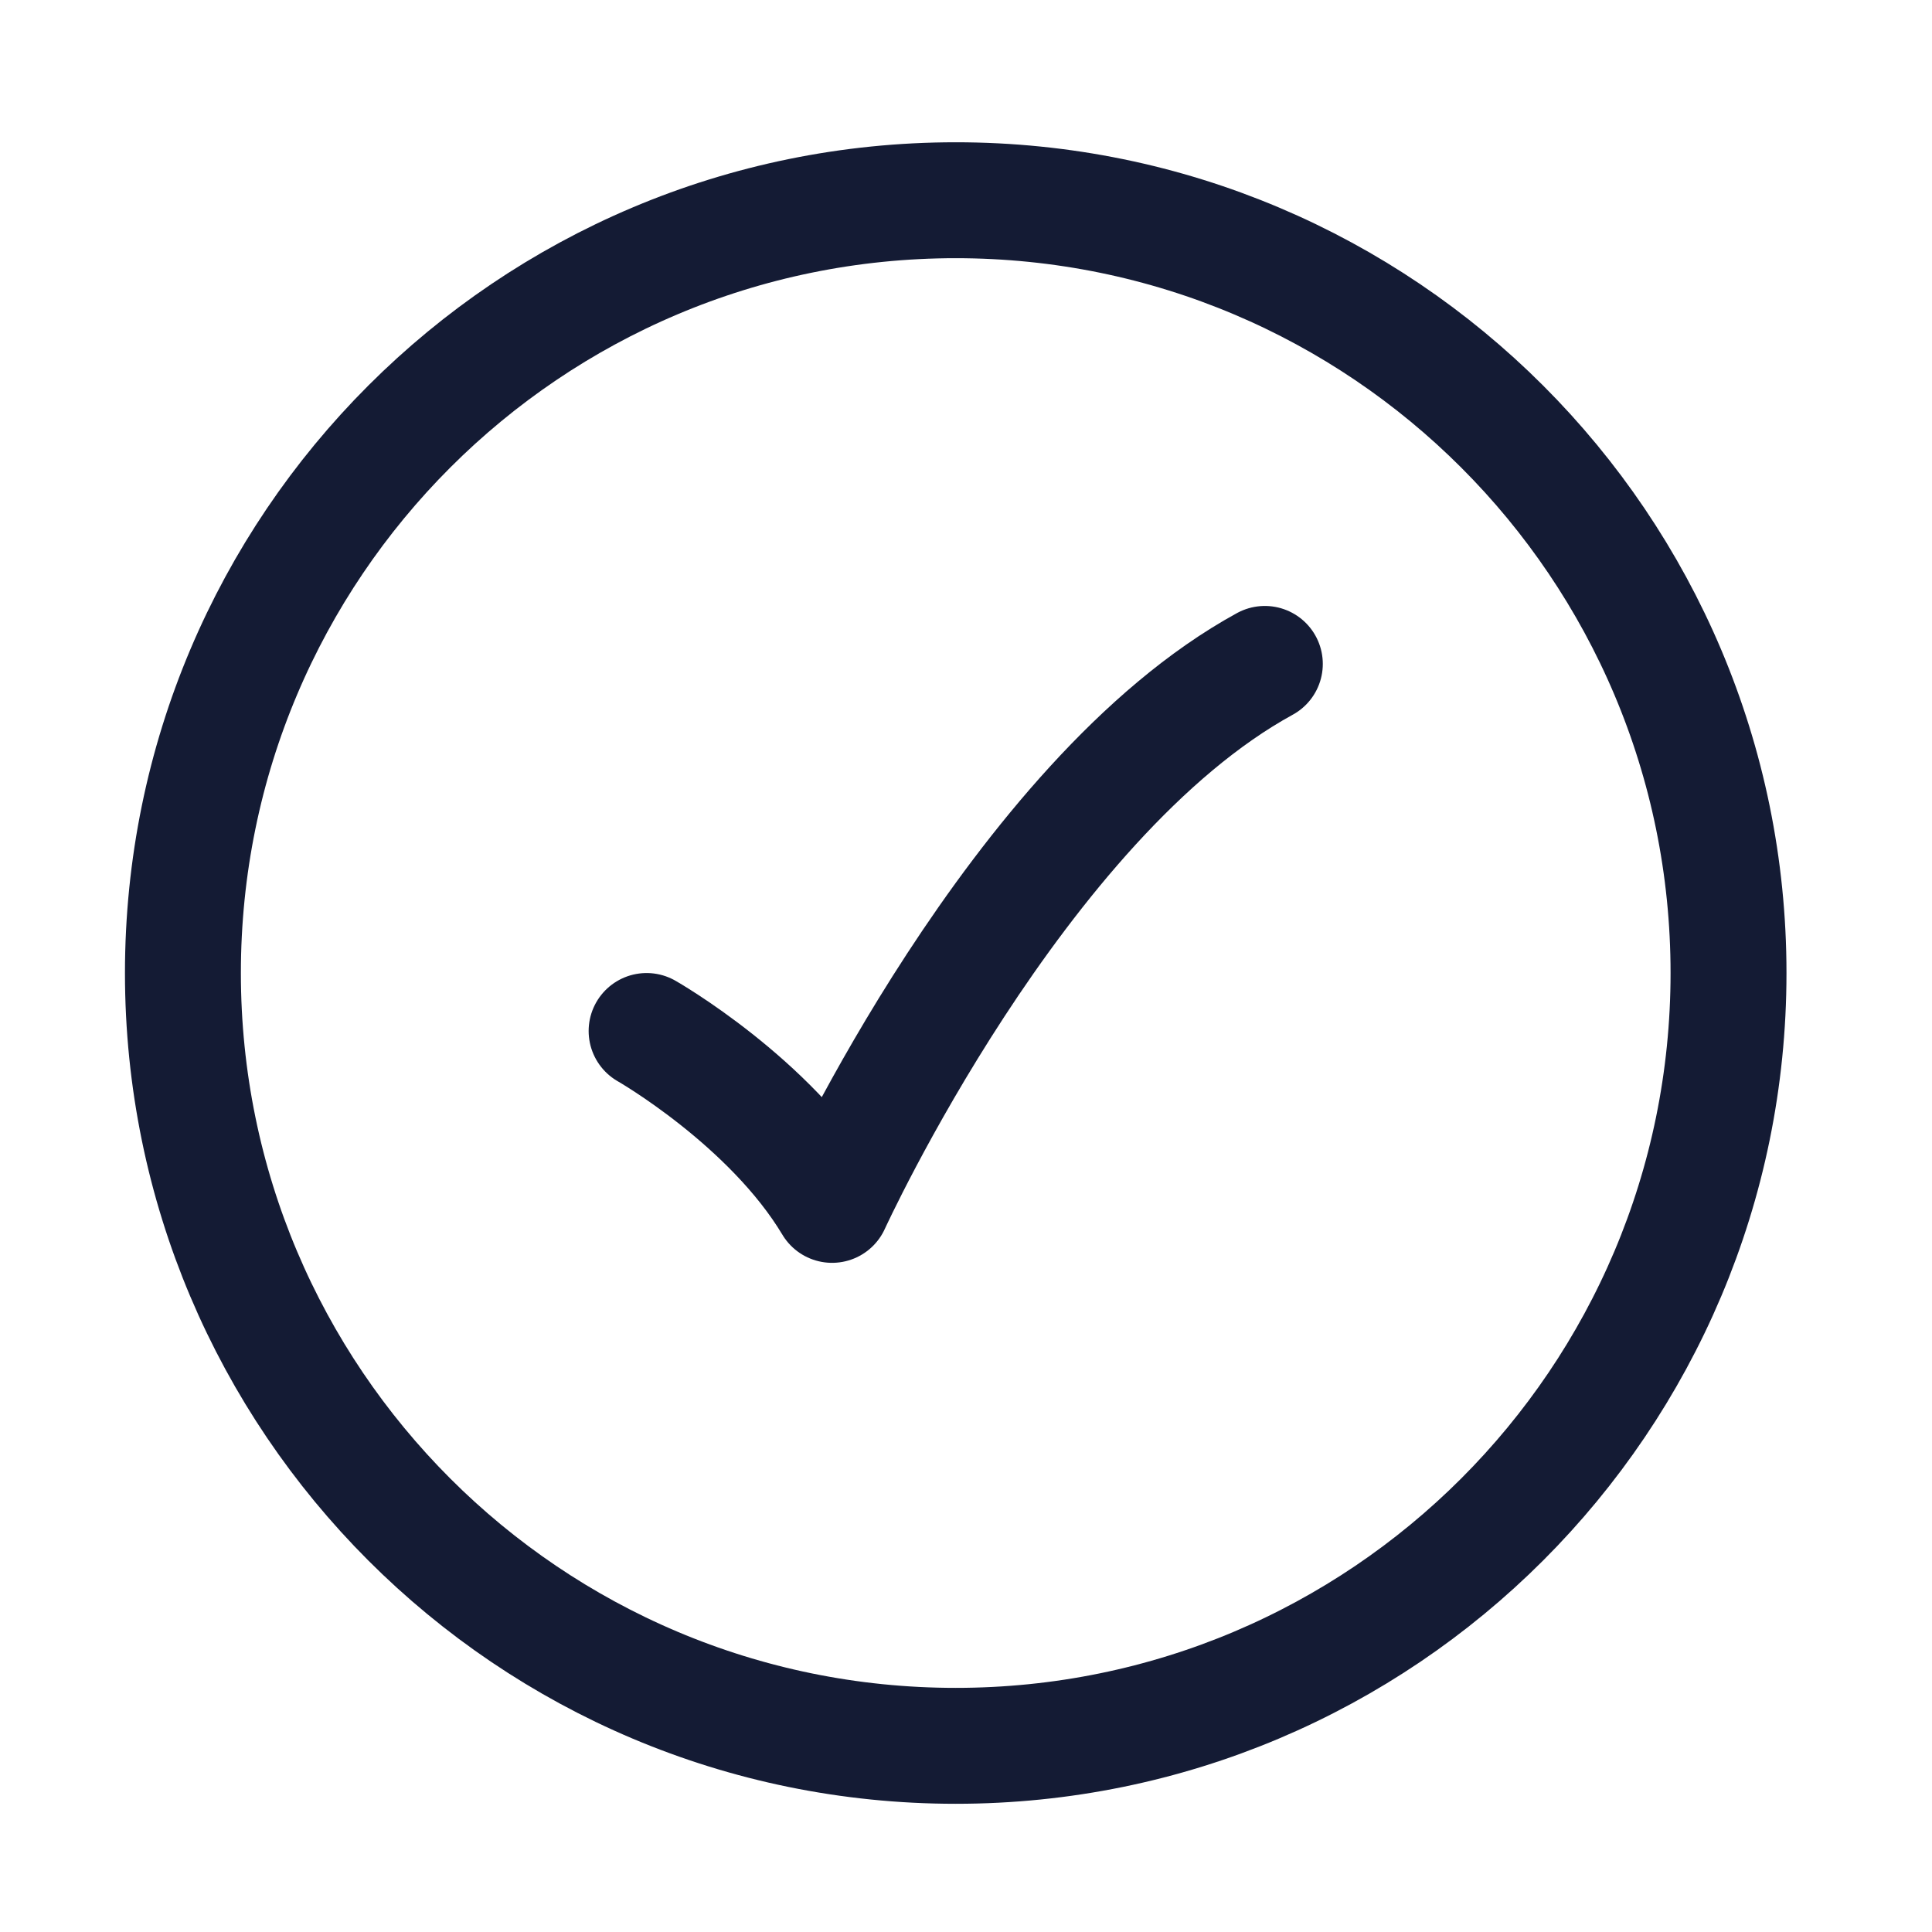
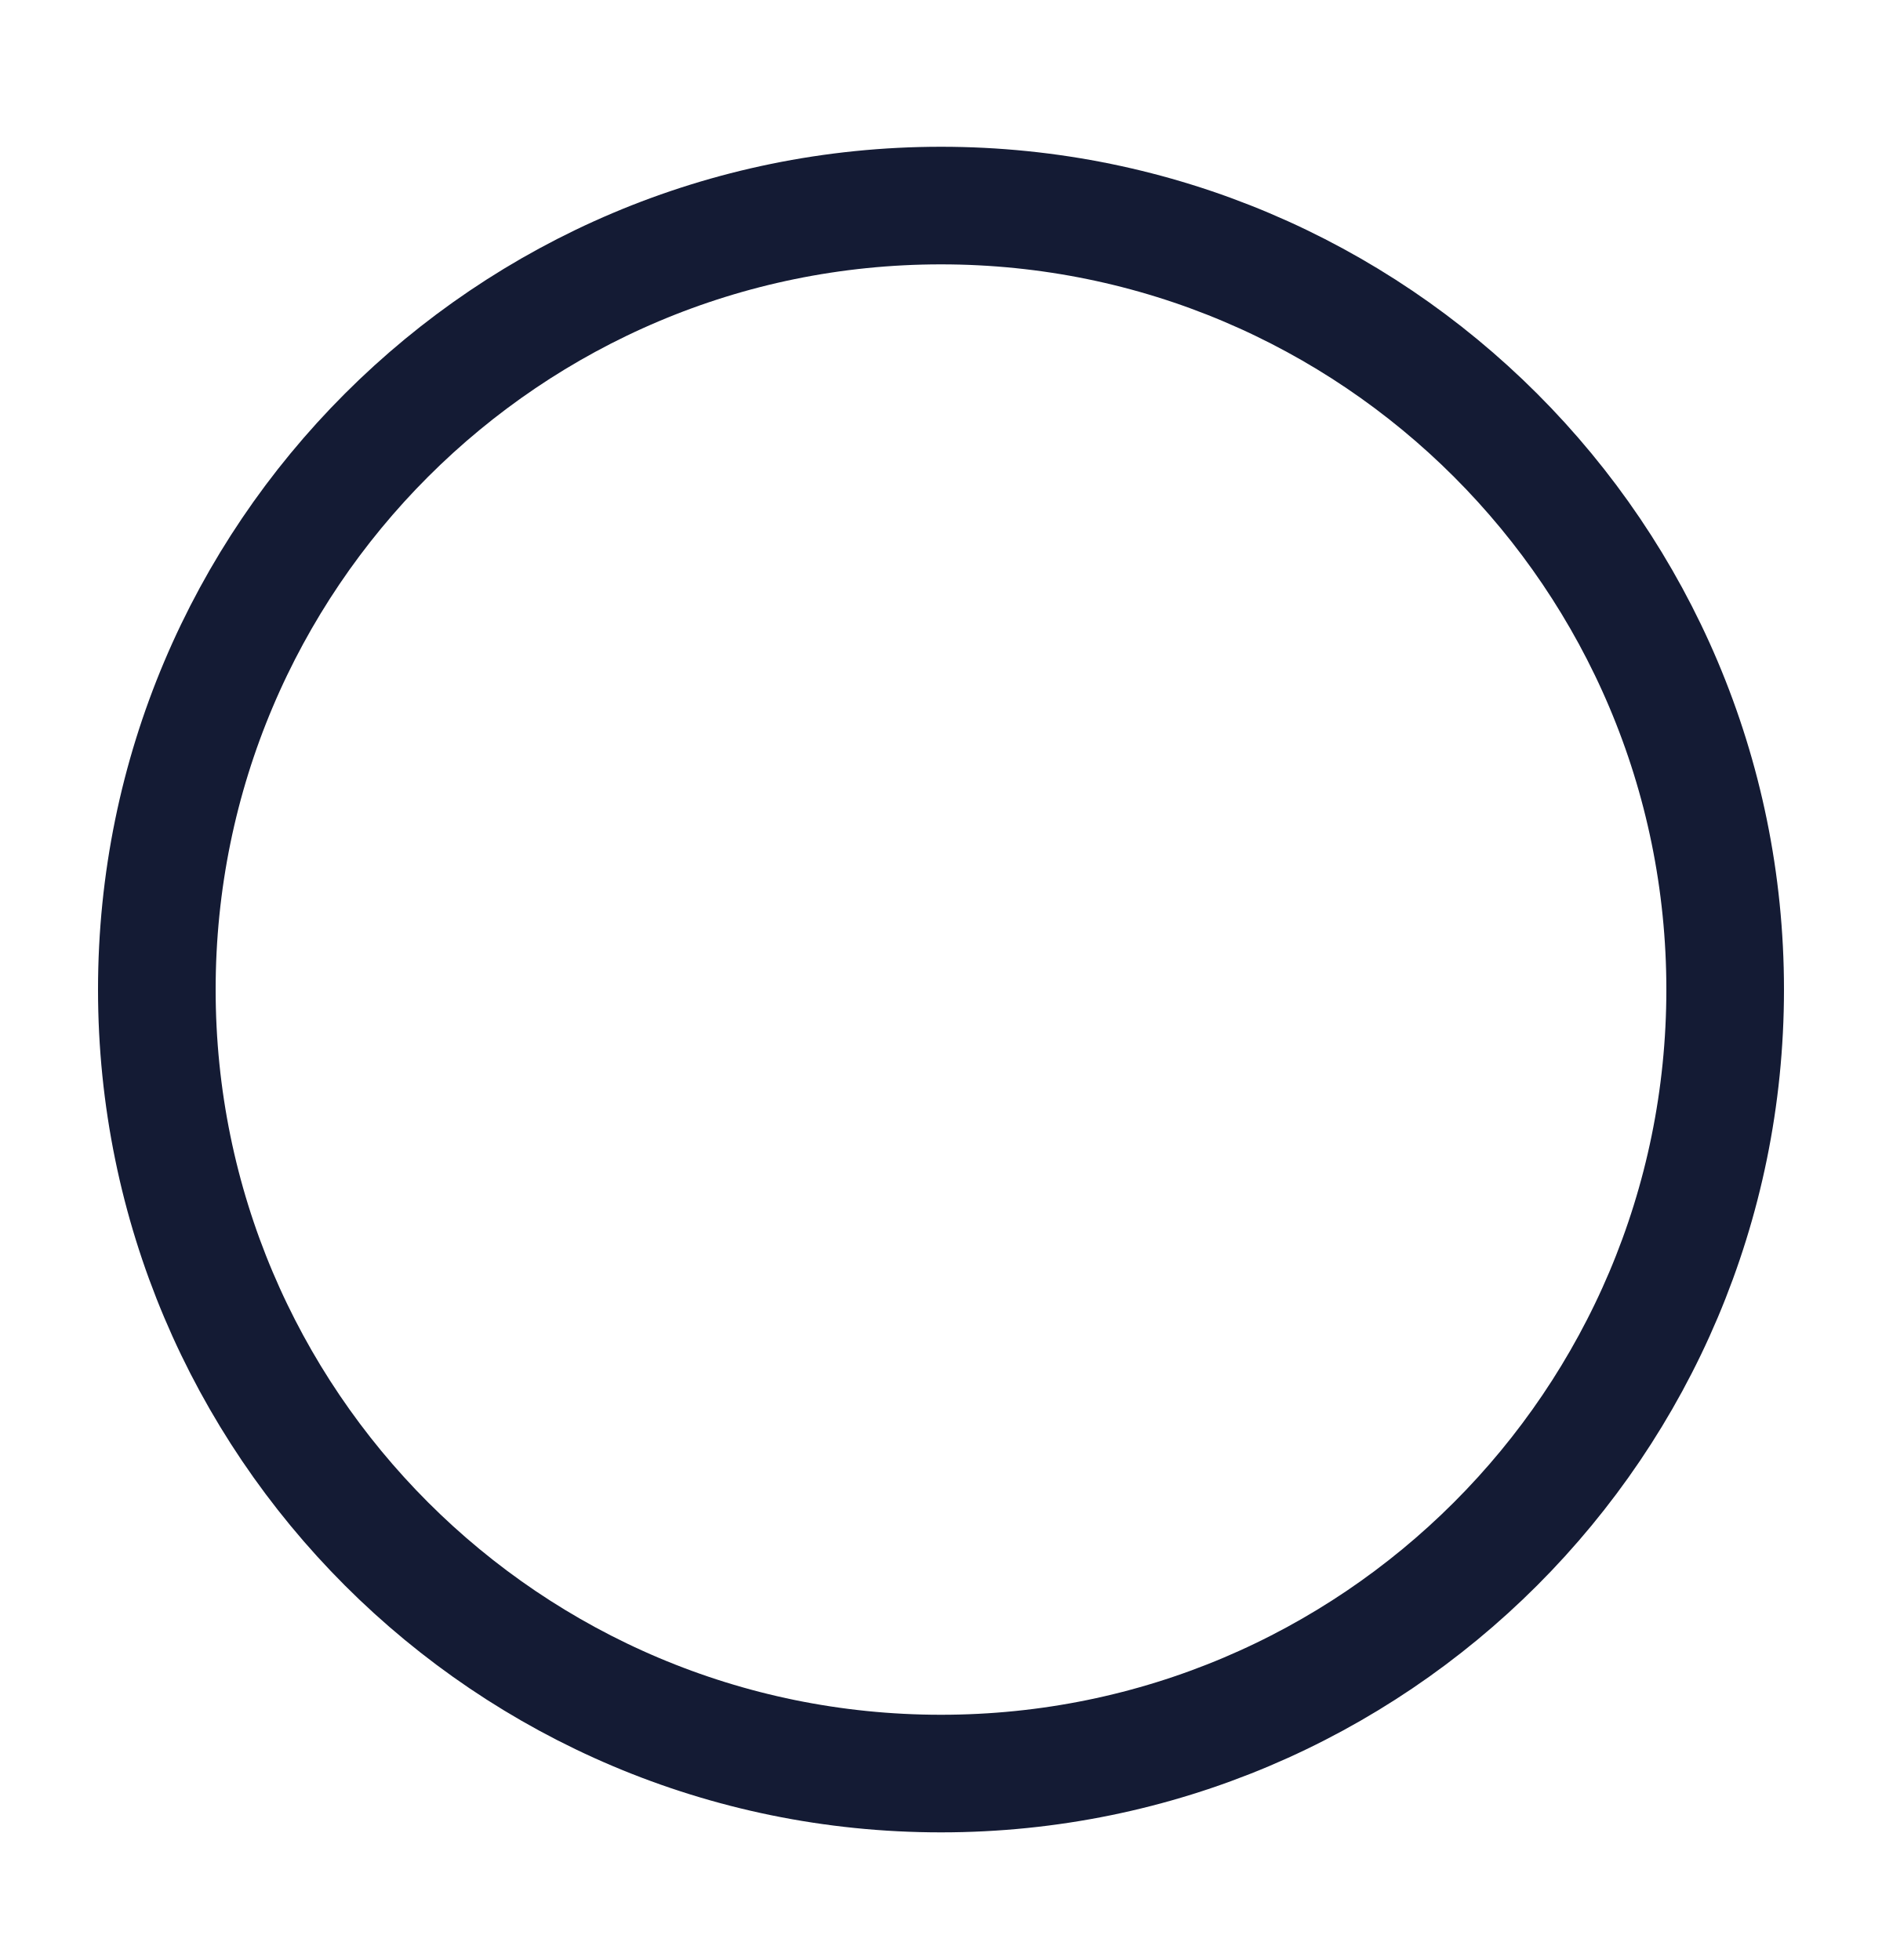
- <svg xmlns="http://www.w3.org/2000/svg" width="25" height="25" viewBox="0 0 25 25" fill="none">
-   <path d="M22.367 12.591C22.367 7.068 17.89 2.591 12.367 2.591C6.844 2.591 2.367 7.068 2.367 12.591C2.367 18.114 6.844 22.591 12.367 22.591C17.89 22.591 22.367 18.114 22.367 12.591Z" stroke="#141B34" stroke-width="1.5" />
-   <path d="M8.367 13.341C8.367 13.341 9.967 14.254 10.767 15.591C10.767 15.591 13.167 10.341 16.367 8.591" stroke="#141B34" stroke-width="1.5" stroke-linecap="round" stroke-linejoin="round" />
+ <svg xmlns="http://www.w3.org/2000/svg" width="24" height="25" viewBox="0 0 24 25" fill="none">
+   <path d="M22 12.622C22 7.099 17.523 2.622 12 2.622C6.477 2.622 2 7.099 2 12.622C2 18.145 6.477 22.622 12 22.622C17.523 22.622 22 18.145 22 12.622Z" stroke="#141B34" stroke-width="1.5" />
</svg>
